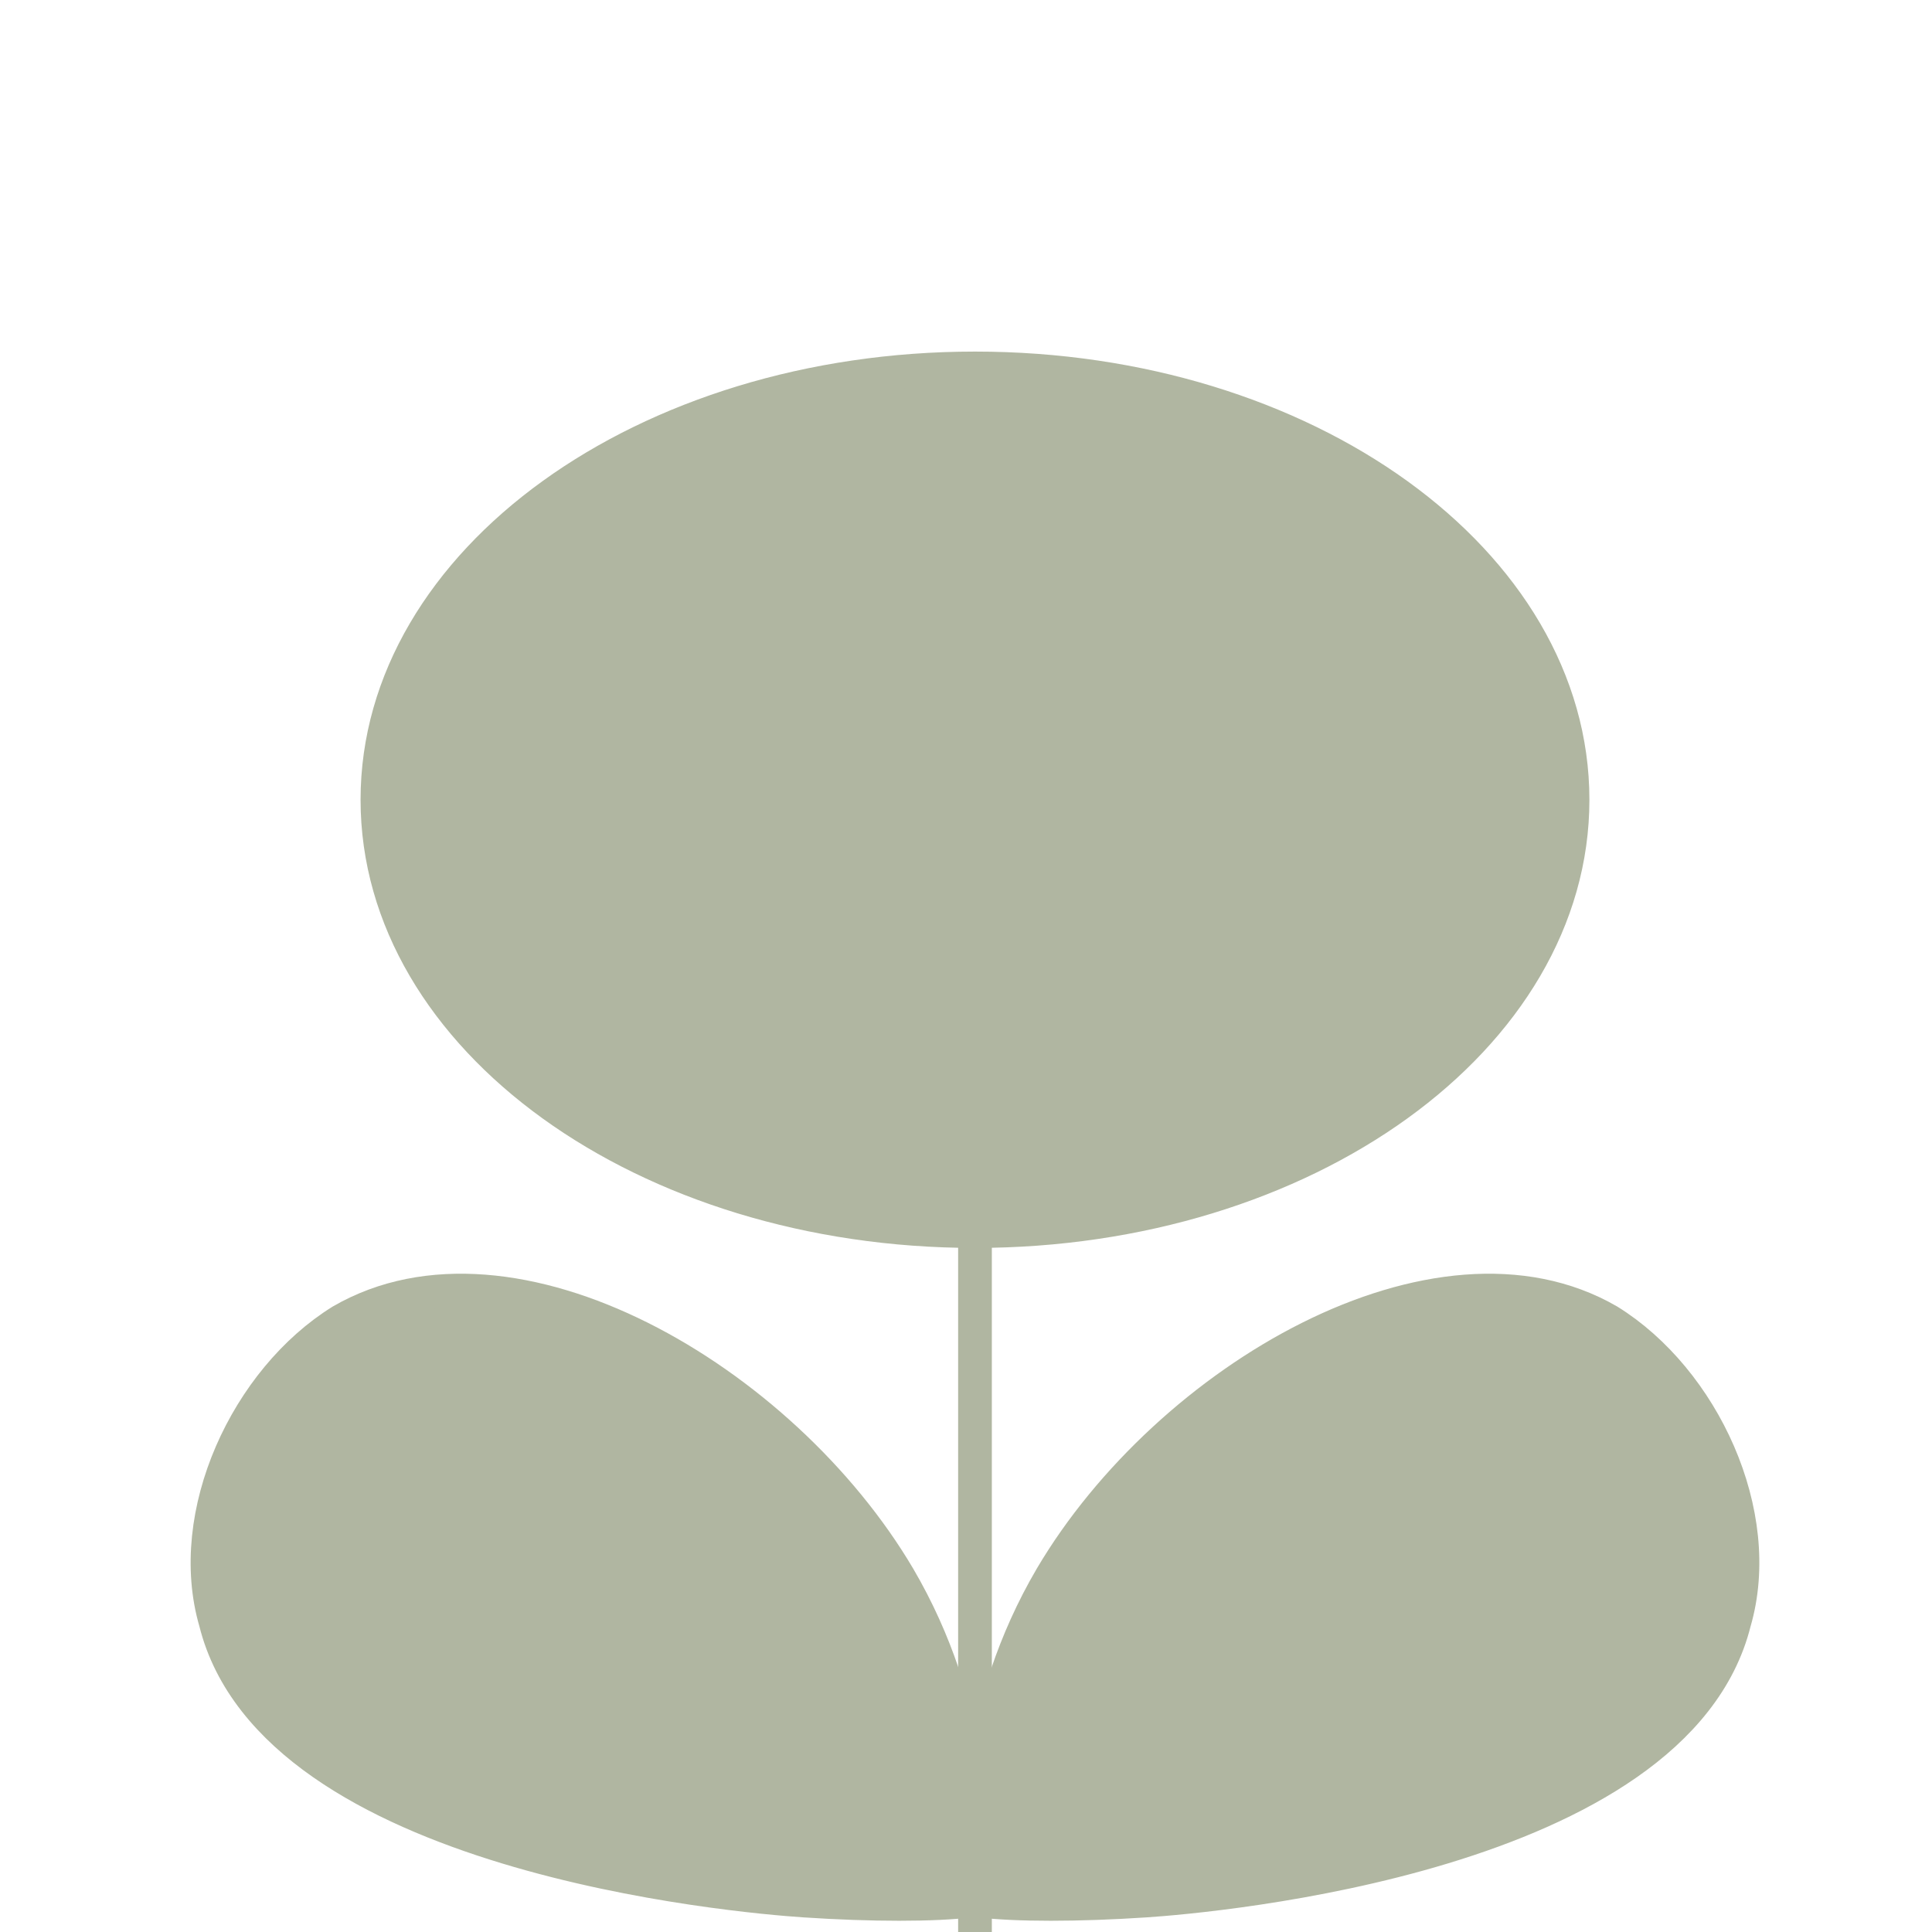
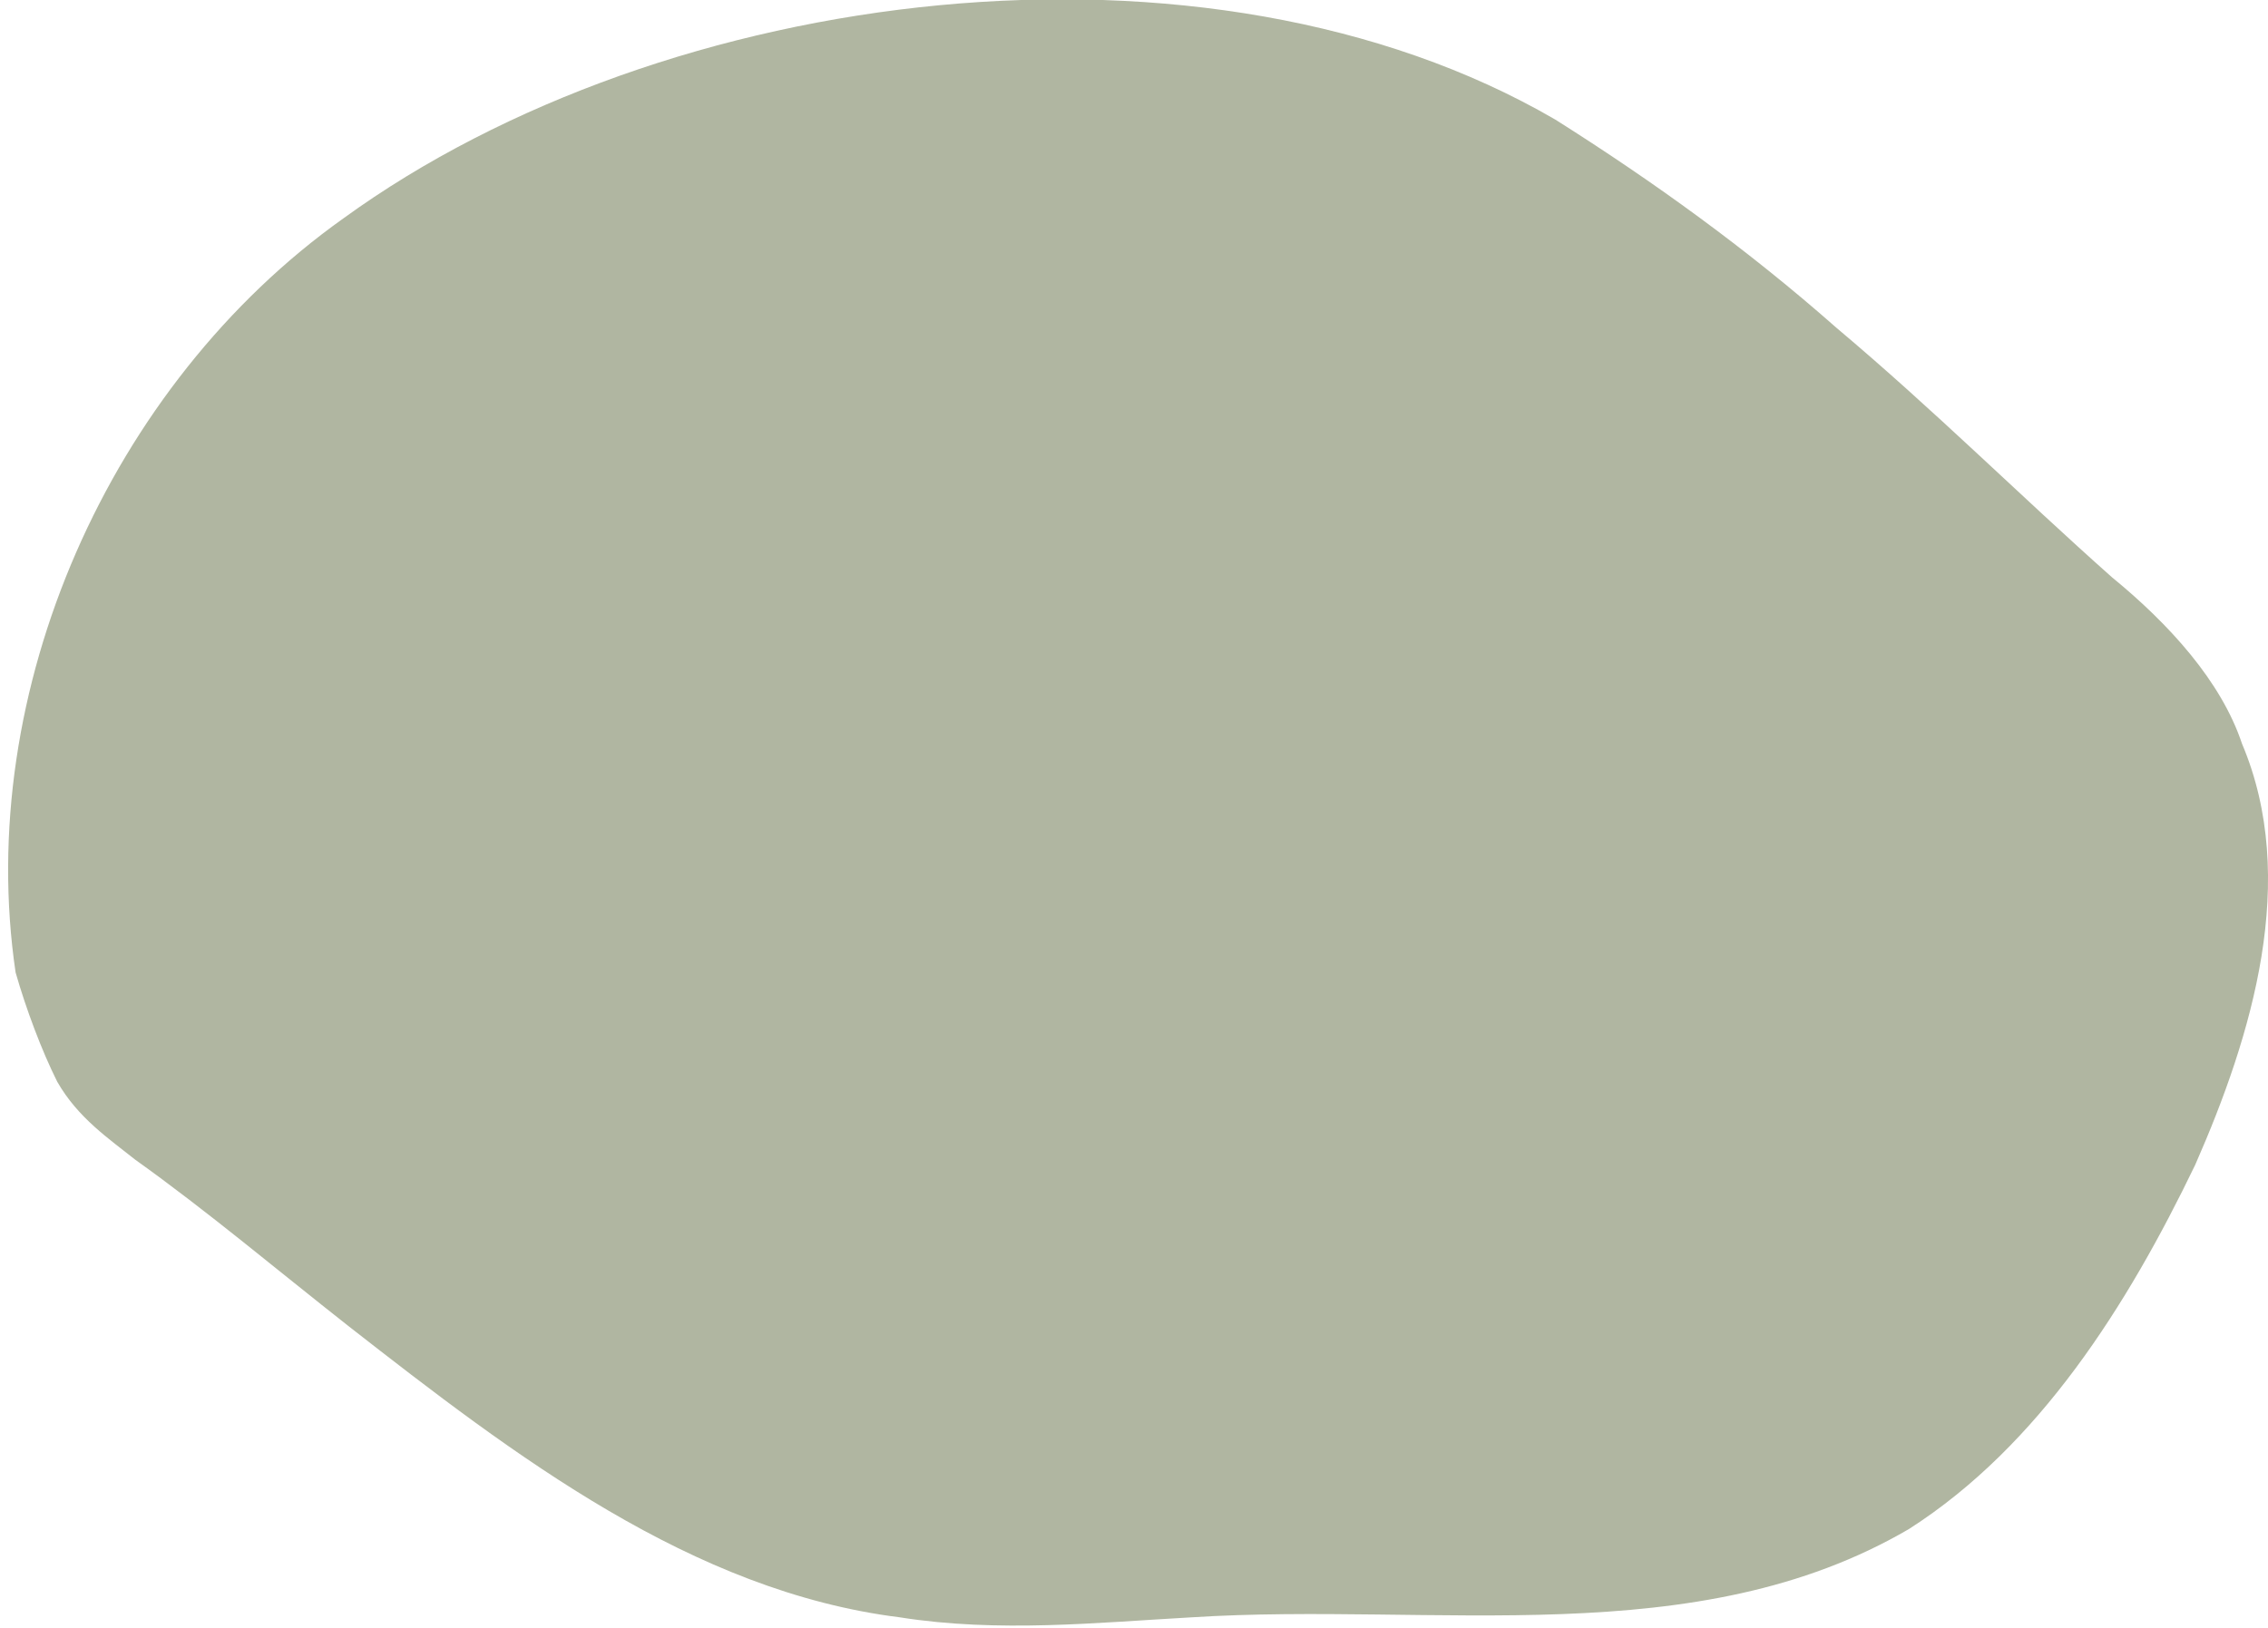
- <svg xmlns="http://www.w3.org/2000/svg" version="1.1" id="Layer_1" x="0px" y="0px" viewBox="0 0 43 43" style="enable-background:new 0 0 43 43;" xml:space="preserve">
+ <svg xmlns="http://www.w3.org/2000/svg" version="1.1" id="Layer_1" x="0px" y="0px" viewBox="0 0 43.6 31.3" style="enable-background:new 0 0 43.6 31.3;" xml:space="preserve">
  <style type="text/css">
	.st0{fill:#CDD6B9;}
- 	.st1{fill:#B0B6A1;stroke:#B0B6A1;stroke-width:0.75;stroke-miterlimit:10;}
+ 	.st1{fill:none;stroke:#B0B6A1;stroke-width:0.75;stroke-miterlimit:10;}
	.st2{opacity:0.2;fill:none;stroke:#000000;stroke-miterlimit:10;enable-background:new    ;}
- 	.st3{fill:#FFFA86;stroke:#FFFA86;stroke-miterlimit:10;}
- 	.st4{fill:#B0B6A1;}
+ 	.st3{fill:#B0B6A1;stroke:#B0B6A1;stroke-width:0.75;stroke-miterlimit:10;}
+ 	.st4{fill:#FFFA86;stroke:#FFFA86;stroke-miterlimit:10;}
+ 	.st5{fill:#B0B6A1;}
</style>
-   <ellipse class="st0" cx="21.7" cy="17.8" rx="12.8" ry="9.1" />
-   <line class="st1" x1="21.7" y1="27.6" x2="21.7" y2="43.5" />
-   <line class="st2" x1="33.9" y1="51.4" x2="30" y2="67.3" />
-   <line class="st2" x1="11.9" y1="53.9" x2="21.9" y2="66.8" />
-   <line class="st2" x1="5.3" y1="57.5" x2="18.5" y2="67.2" />
-   <line class="st2" x1="-0.6" y1="60.5" x2="8.5" y2="74.1" />
-   <line class="st2" x1="38.2" y1="56.8" x2="31.7" y2="71.8" />
-   <line class="st2" x1="44.1" y1="57.2" x2="41.8" y2="73.4" />
-   <line class="st2" x1="49.1" y1="56.2" x2="46.8" y2="72.4" />
-   <ellipse class="st1" cx="21.7" cy="17.8" rx="13.3" ry="9.6" />
+   <ellipse class="st0" cx="-36.7" cy="6.1" rx="12.8" ry="9.1" />
+   <line class="st1" x1="-36.7" y1="15.9" x2="-36.7" y2="31.8" />
+   <line class="st2" x1="33.9" y1="39.7" x2="30" y2="55.6" />
+   <line class="st2" x1="11.9" y1="42.2" x2="21.9" y2="55.1" />
+   <line class="st2" x1="5.3" y1="45.8" x2="18.5" y2="55.5" />
+   <line class="st2" x1="-0.6" y1="48.8" x2="8.5" y2="62.4" />
+   <line class="st2" x1="38.2" y1="45.1" x2="31.7" y2="60.1" />
+   <line class="st2" x1="44.1" y1="45.5" x2="41.8" y2="61.7" />
+   <line class="st2" x1="49.1" y1="44.5" x2="46.8" y2="60.7" />
+   <ellipse class="st3" cx="-36.7" cy="6.1" rx="13.3" ry="9.6" />
  <g>
-     <path class="st1" d="M22.2,41.9c-0.1-1.3-0.1-4.1,1.5-6.8c2.4-4.1,8.1-7.5,11.7-5.4c2,1.2,3.3,4,2.7,6.3c-1.4,5-11,5.8-12.5,5.9   C24.2,42,23,42,22.2,41.9z" />
-     <path class="st1" d="M21.8,42.3c-0.1-1.4-0.1-4.3,1.6-7.2c2.6-4.4,8.6-7.9,12.4-5.7c2.1,1.3,3.5,4.3,2.8,6.7   c-1.3,5.2-11.6,6.1-13.1,6.2C24,42.4,22.6,42.4,21.8,42.3z" />
+     <path class="st3" d="M-36.2,30.2c-0.1-1.3-0.1-4.1,1.5-6.8c2.4-4.1,8.1-7.5,11.7-5.4c2,1.2,3.3,4,2.7,6.3c-1.4,5-11,5.8-12.5,5.9   C-34.2,30.3-35.4,30.3-36.2,30.2z" />
+     <path class="st3" d="M-36.6,30.6c-0.1-1.4-0.1-4.3,1.6-7.2c2.6-4.4,8.6-7.9,12.4-5.7c2.1,1.3,3.5,4.3,2.8,6.7   c-1.3,5.2-11.6,6.1-13.1,6.2S-35.8,30.7-36.6,30.6z" />
  </g>
  <g>
-     <path class="st1" d="M21.1,41.9c0.1-1.3,0.1-4.1-1.5-6.8c-2.4-4.1-8-7.5-11.6-5.4c-2,1.2-3.3,4-2.7,6.3c1.3,4.9,10.9,5.7,12.4,5.8   C19,42,20.2,42,21.1,41.9z" />
-     <path class="st1" d="M21.6,42.3c0.1-1.4,0.1-4.3-1.6-7.2c-2.6-4.4-8.6-7.9-12.4-5.7c-2.1,1.3-3.5,4.3-2.8,6.7   c1.3,5.2,11.6,6.1,13.1,6.2S20.8,42.4,21.6,42.3z" />
+     <path class="st3" d="M-37.3,30.2c0.1-1.3,0.1-4.1-1.5-6.8c-2.4-4.1-8-7.5-11.6-5.4c-2,1.2-3.3,4-2.7,6.3c1.3,4.9,10.9,5.7,12.4,5.8   C-39.4,30.3-38.2,30.3-37.3,30.2z" />
+     <path class="st3" d="M-36.8,30.6c0.1-1.4,0.1-4.3-1.6-7.2C-41,19-47,15.5-50.8,17.7c-2.1,1.3-3.5,4.3-2.8,6.7   c1.3,5.2,11.6,6.1,13.1,6.2S-37.6,30.7-36.8,30.6z" />
  </g>
-   <path class="st3" d="M86.3,45.9c-0.1-4.7-0.7-10.1-2.5-15.7c-0.3-0.9-0.6-1.8-0.9-2.7c2.1,0,4.3,0,6.4,0c-0.4,1-0.7,2.1-1,3.3  C86.8,36.2,86.3,41.4,86.3,45.9z" />
-   <path class="st0" d="M-77.9-95.3c-2.8-2.1-5.2-4.7-8.1-6.8c-2.8-2.1-6.4-3.6-9.8-2.9c-3.9,0.7-6.7,4-8.8,7.3c-1.8,2.8-3.3,6-3.1,9.3  c0.2,4.5,3.5,8.5,7.5,10.6c4,2.2,8.5,3,13,3.7c6.4,1,12.8,2.1,19.2,3.1c0.6,0.1,1.3,0.2,1.8,0.7c0.6,0.6,0.6,1.5,0.5,2.3  c-0.4,7.9-0.2,15.9,0.6,23.8c0.4,3.4,1,7.2,3.7,9.4c0.4,0.3,0.9,0.6,1.4,0.5c0.3-0.1,0.6-0.3,0.8-0.6c5.5-6.3,6.2-15.3,6.7-23.6  c0.2-3.8,0.4-7.6,0.2-11.3c1.1,2.2,2.7,4.1,4.7,5.5c1.4-2.4,0.2-5.4-1.1-7.8c6,4.6,13.1,9.6,20.5,8c0.8-2.5-0.7-5.3-2.8-7  s-4.8-2.3-7.3-3.2c-2.5-0.8-5.1-1.9-6.9-3.9c-2.6-3-2.5-7.4-1.8-11.3c1.8-9.4,6.8-18.3,6.4-27.9c-0.1-2.4-0.6-4.9-1.9-6.9  c-1.3-2-3.5-3.6-5.9-3.7c-3.9-0.2-7,3.5-7.9,7.2c-0.9,3.8-0.2,7.7,0.1,11.5c0.5,7.1-0.4,14.3-2.8,21c-0.7-0.9-0.7-2.2-1.1-3.3  c-0.4-1.1-1.5-2.2-2.6-1.8c-3.5,1.5,3.5,8.4-3.2,4.7C-69.9-90.8-74.2-92.7-77.9-95.3z" />
-   <path class="st4" d="M113.3-43.4c-3.5-2.6-10.7-7.9-20.2-16.1c0,0-7.8-6.8-8.5-13.8c-0.1-0.5-0.2-1.9,0.7-2.9  c0.7-0.8,1.5-0.8,2.6-1.1c1.5-0.4,3.8-1.2,5-2.3c2-1.8,2.3-5.9,0.9-8.5c-1.5-2.7-4.2-4.5-7.1-5.5c-5.3-1.9-11.7-1.3-16.1,2.3  c-4.4,3.6-6.2,10.3-3.6,15.3c2.6,5,9.9,7.1,14.5,3.7c2.2,5.5,5.9,10.2,10,14.4c6.1,6.3,13.2,11.5,20.2,16.7  c6.9,5.2,13.2,11.1,19.9,16.3C124.9-34.2,118.2-39.7,113.3-43.4z" />
-   <path class="st4" d="M79.1-95.7c1.8,0,3.5,0.2,5.3,0.5c1.9,0.3,3.7,0.7,5.6,1.1c1.1,0.2,2.2,0.5,3,1.2c1.8,1.3,2.4,3.7,2.7,5.9  c0.2,2.4,0.2,4.9-0.9,7c-1.8,3.3-5.6,4.7-8.7,6.8c-1.2,0.8-2.4,1.7-3.8,2.3c-2.9,1.3-6.3,0.9-9.5,0.5c-1.4-0.2-2.7-0.4-4.1-0.5  c-0.5-0.1-1.1-0.1-1.6-0.4c-0.5-0.3-1-0.7-1.4-1.1c-2.9-3.3-3.6-8.4-1.9-12.4C66.4-90.5,72.8-95.5,79.1-95.7z" />
-   <path class="st4" d="M64.2-8.9c1.8,0,3.5,0.2,5.3,0.5c1.9,0.3,3.7,0.7,5.6,1.1c1.1,0.2,2.2,0.5,3,1.2c1.8,1.3,2.4,3.7,2.7,5.9  c0.2,2.4,0.2,4.9-0.9,7c-1.8,3.3-5.6,4.7-8.7,6.8c-1.2,0.8-2.4,1.7-3.8,2.3c-2.9,1.3-6.3,0.9-9.5,0.5c-1.4-0.2-2.7-0.4-4.1-0.5  c-0.5-0.1-1.1-0.1-1.6-0.4c-0.5-0.3-1-0.7-1.4-1.1C48,11,47.3,5.9,49.1,1.9C51.5-3.7,58-8.8,64.2-8.9z" />
+   <path class="st4" d="M86.3,34.2c-0.1-4.7-0.7-10.1-2.5-15.7c-0.3-0.9-0.6-1.8-0.9-2.7c2.1,0,4.3,0,6.4,0c-0.4,1-0.7,2.1-1,3.3  C86.8,24.5,86.3,29.7,86.3,34.2z" />
+   <path class="st0" d="M-77.9-107c-2.8-2.1-5.2-4.7-8.1-6.8c-2.8-2.1-6.4-3.6-9.8-2.9c-3.9,0.7-6.7,4-8.8,7.3c-1.8,2.8-3.3,6-3.1,9.3  c0.2,4.5,3.5,8.5,7.5,10.6c4,2.2,8.5,3,13,3.7c6.4,1,12.8,2.1,19.2,3.1c0.6,0.1,1.3,0.2,1.8,0.7c0.6,0.6,0.6,1.5,0.5,2.3  c-0.4,7.9-0.2,15.9,0.6,23.8c0.4,3.4,1,7.2,3.7,9.4c0.4,0.3,0.9,0.6,1.4,0.5c0.3-0.1,0.6-0.3,0.8-0.6c5.5-6.3,6.2-15.3,6.7-23.6  c0.2-3.8,0.4-7.6,0.2-11.3c1.1,2.2,2.7,4.1,4.7,5.5c1.4-2.4,0.2-5.4-1.1-7.8c6,4.6,13.1,9.6,20.5,8c0.8-2.5-0.7-5.3-2.8-7  s-4.8-2.3-7.3-3.2c-2.5-0.8-5.1-1.9-6.9-3.9c-2.6-3-2.5-7.4-1.8-11.3c1.8-9.4,6.8-18.3,6.4-27.9c-0.1-2.4-0.6-4.9-1.9-6.9  c-1.3-2-3.5-3.6-5.9-3.7c-3.9-0.2-7,3.5-7.9,7.2c-0.9,3.8-0.2,7.7,0.1,11.5c0.5,7.1-0.4,14.3-2.8,21c-0.7-0.9-0.7-2.2-1.1-3.3  c-0.4-1.1-1.5-2.2-2.6-1.8c-3.5,1.5,3.5,8.4-3.2,4.7C-69.9-102.5-74.2-104.4-77.9-107z" />
+   <path class="st5" d="M113.3-55.1c-3.5-2.6-10.7-7.9-20.2-16.1c0,0-7.8-6.8-8.5-13.8c-0.1-0.5-0.2-1.9,0.7-2.9  c0.7-0.8,1.5-0.8,2.6-1.1c1.5-0.4,3.8-1.2,5-2.3c2-1.8,2.3-5.9,0.9-8.5c-1.5-2.7-4.2-4.5-7.1-5.5c-5.3-1.9-11.7-1.3-16.1,2.3  c-4.4,3.6-6.2,10.3-3.6,15.3s9.9,7.1,14.5,3.7c2.2,5.5,5.9,10.2,10,14.4c6.1,6.3,13.2,11.5,20.2,16.7c6.9,5.2,13.2,11.1,19.9,16.3  C124.9-45.9,118.2-51.4,113.3-55.1z" />
+   <path class="st5" d="M79.1-107.4c1.8,0,3.5,0.2,5.3,0.5c1.9,0.3,3.7,0.7,5.6,1.1c1.1,0.2,2.2,0.5,3,1.2c1.8,1.3,2.4,3.7,2.7,5.9  c0.2,2.4,0.2,4.9-0.9,7c-1.8,3.3-5.6,4.7-8.7,6.8c-1.2,0.8-2.4,1.7-3.8,2.3c-2.9,1.3-6.3,0.9-9.5,0.5c-1.4-0.2-2.7-0.4-4.1-0.5  c-0.5-0.1-1.1-0.1-1.6-0.4s-1-0.7-1.4-1.1c-2.9-3.3-3.6-8.4-1.9-12.4C66.4-102.2,72.8-107.2,79.1-107.4z" />
+   <path class="st5" d="M64.2-20.6c1.8,0,3.5,0.2,5.3,0.5c1.9,0.3,3.7,0.7,5.6,1.1c1.1,0.2,2.2,0.5,3,1.2c1.8,1.3,2.4,3.7,2.7,5.9  C81-9.5,81-7,79.9-4.9c-1.8,3.3-5.6,4.7-8.7,6.8c-1.2,0.8-2.4,1.7-3.8,2.3c-2.9,1.3-6.3,0.9-9.5,0.5c-1.4-0.2-2.7-0.4-4.1-0.5  c-0.5-0.1-1.1-0.1-1.6-0.4c-0.5-0.3-1-0.7-1.4-1.1C48-0.7,47.3-5.8,49.1-9.8C51.5-15.4,58-20.5,64.2-20.6z" />
+   <path class="st5" d="M29.9,2.3c1.9,1.2,3.7,2.5,5.4,4c1.9,1.6,3.5,3.2,5.3,4.8c1.1,0.9,2.1,2,2.5,3.2c1.1,2.6,0.2,5.6-0.9,8.1  c-1.3,2.7-3,5.4-5.5,7c-4.1,2.4-9.1,1.4-13.8,1.7c-1.8,0.1-3.7,0.3-5.6,0c-4-0.5-7.4-3.1-10.6-5.6c-1.4-1.1-2.7-2.2-4.1-3.2  c-0.5-0.4-1.1-0.8-1.5-1.5c-0.3-0.6-0.6-1.4-0.8-2.1C-0.5,13.3,2.1,7.4,6.6,4.2C12.8-0.3,23.2-1.6,29.9,2.3z" />
</svg>
